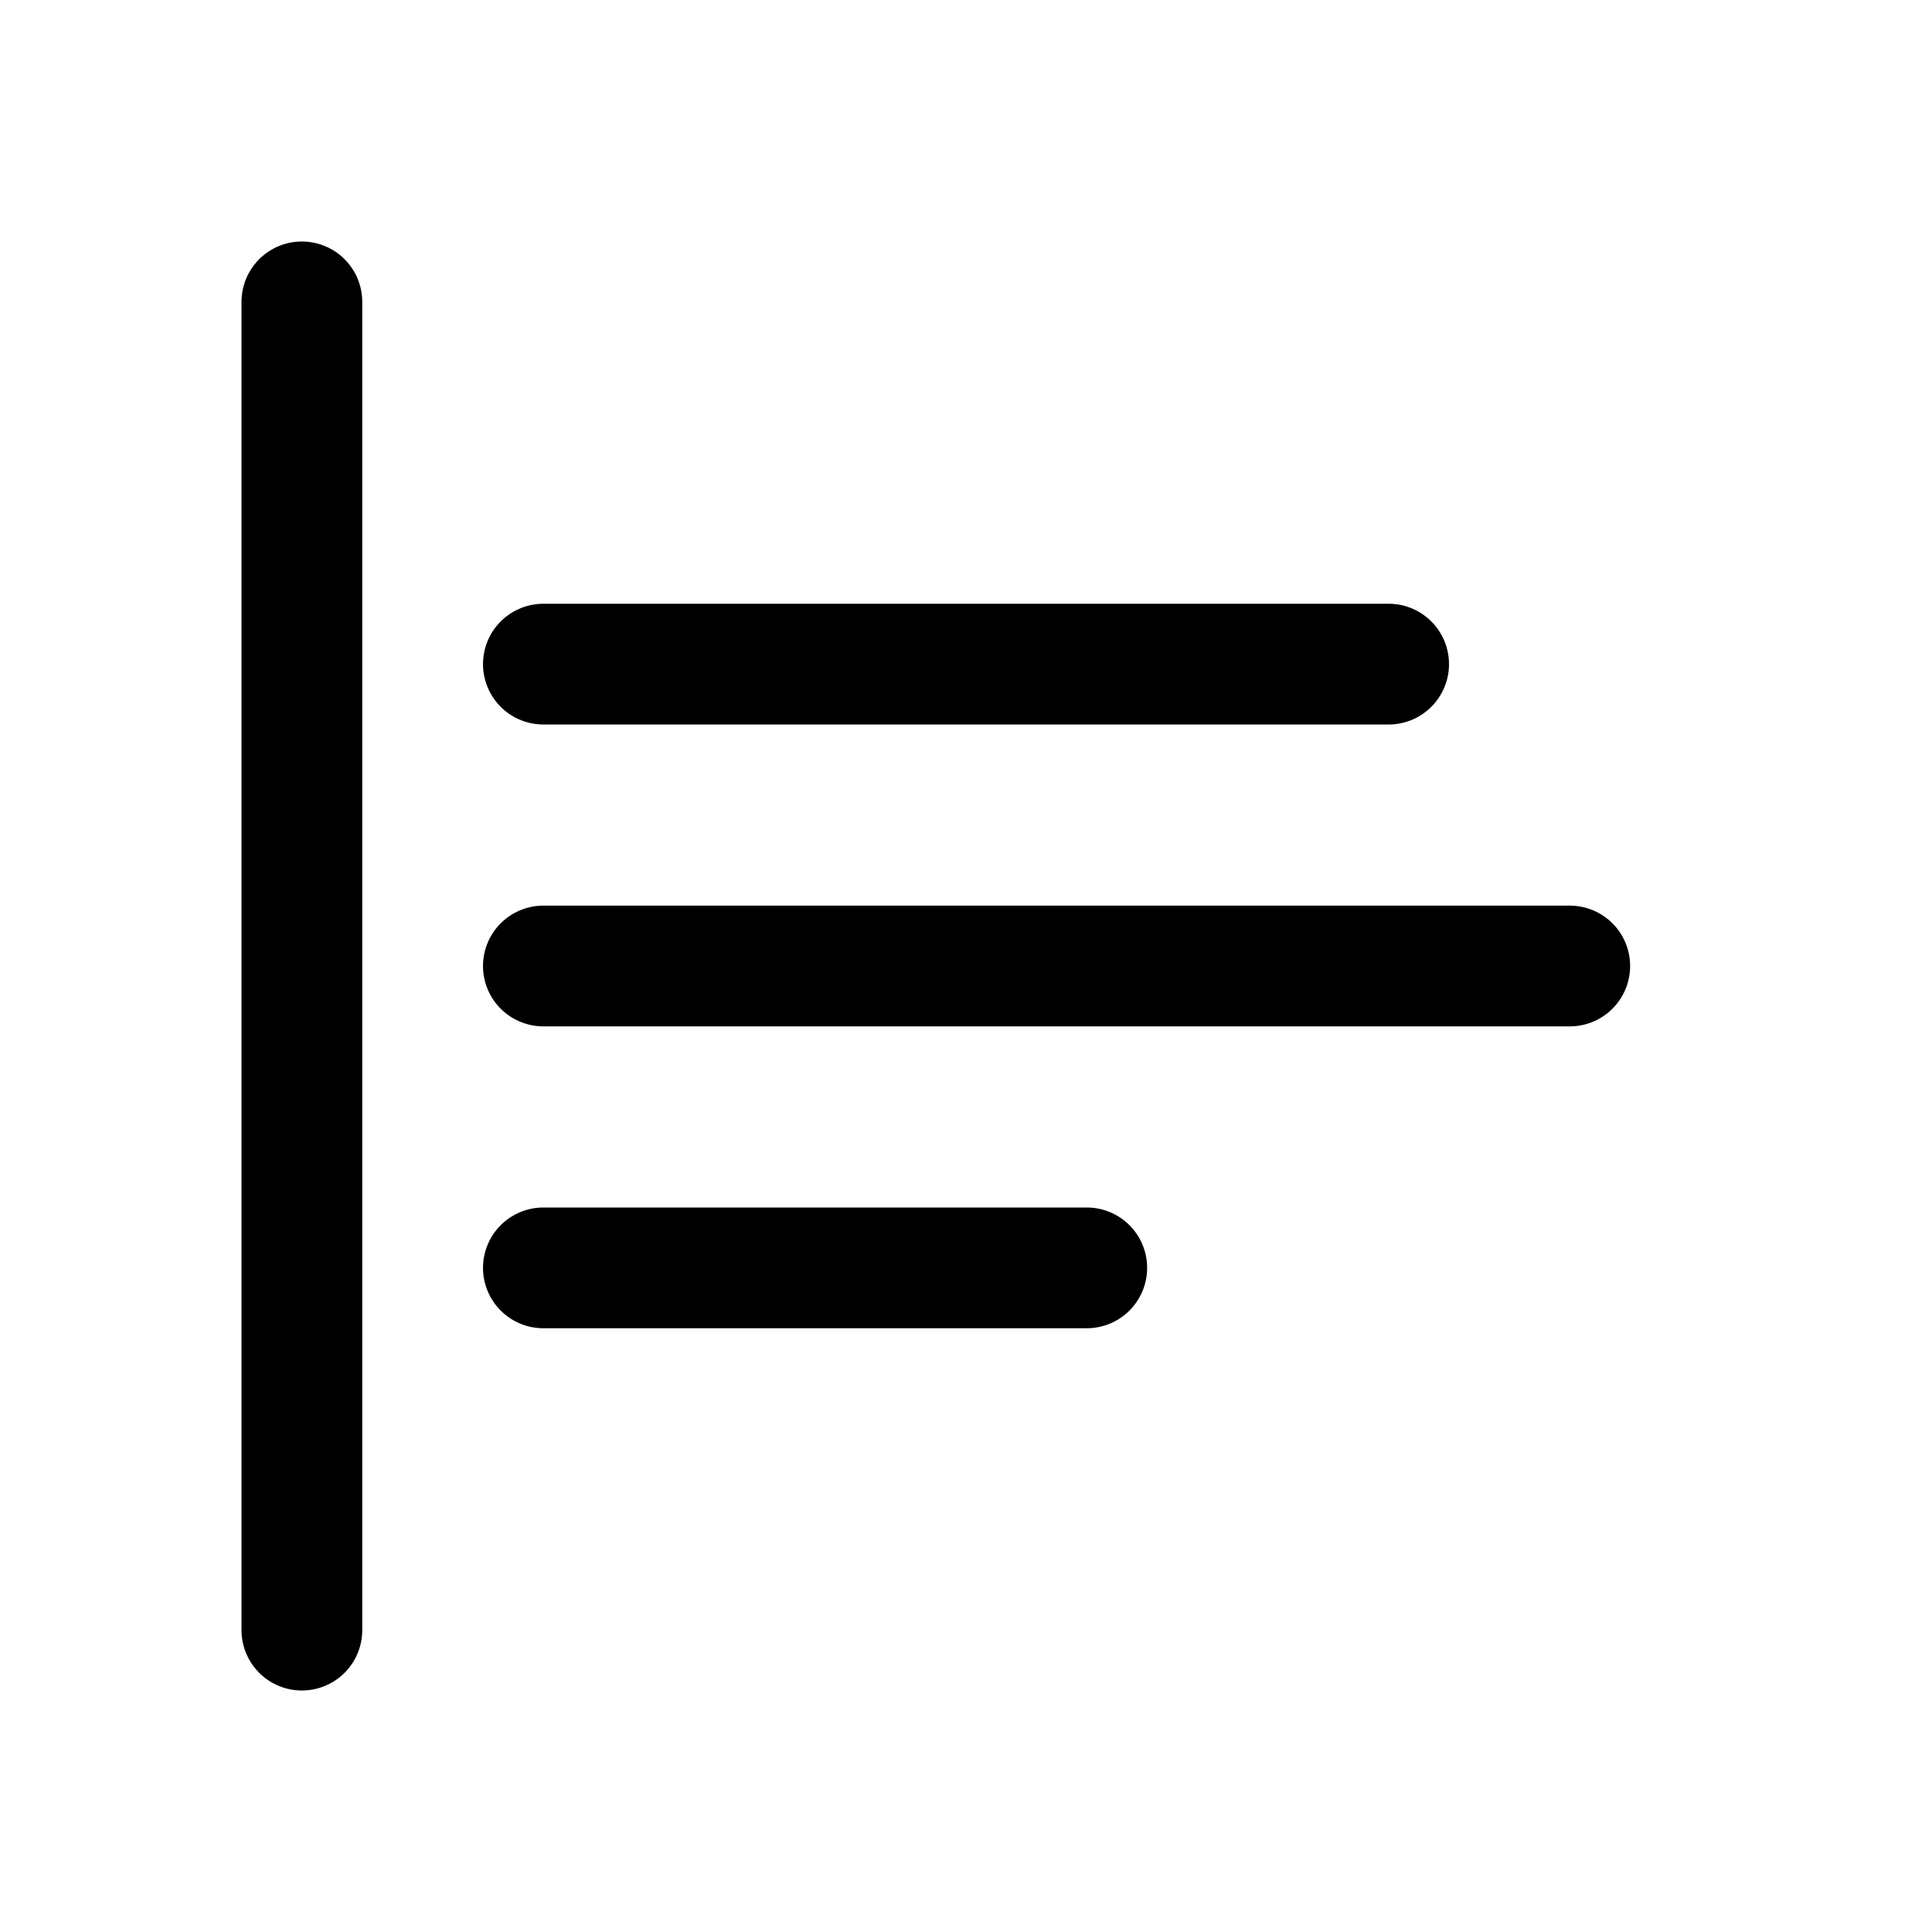
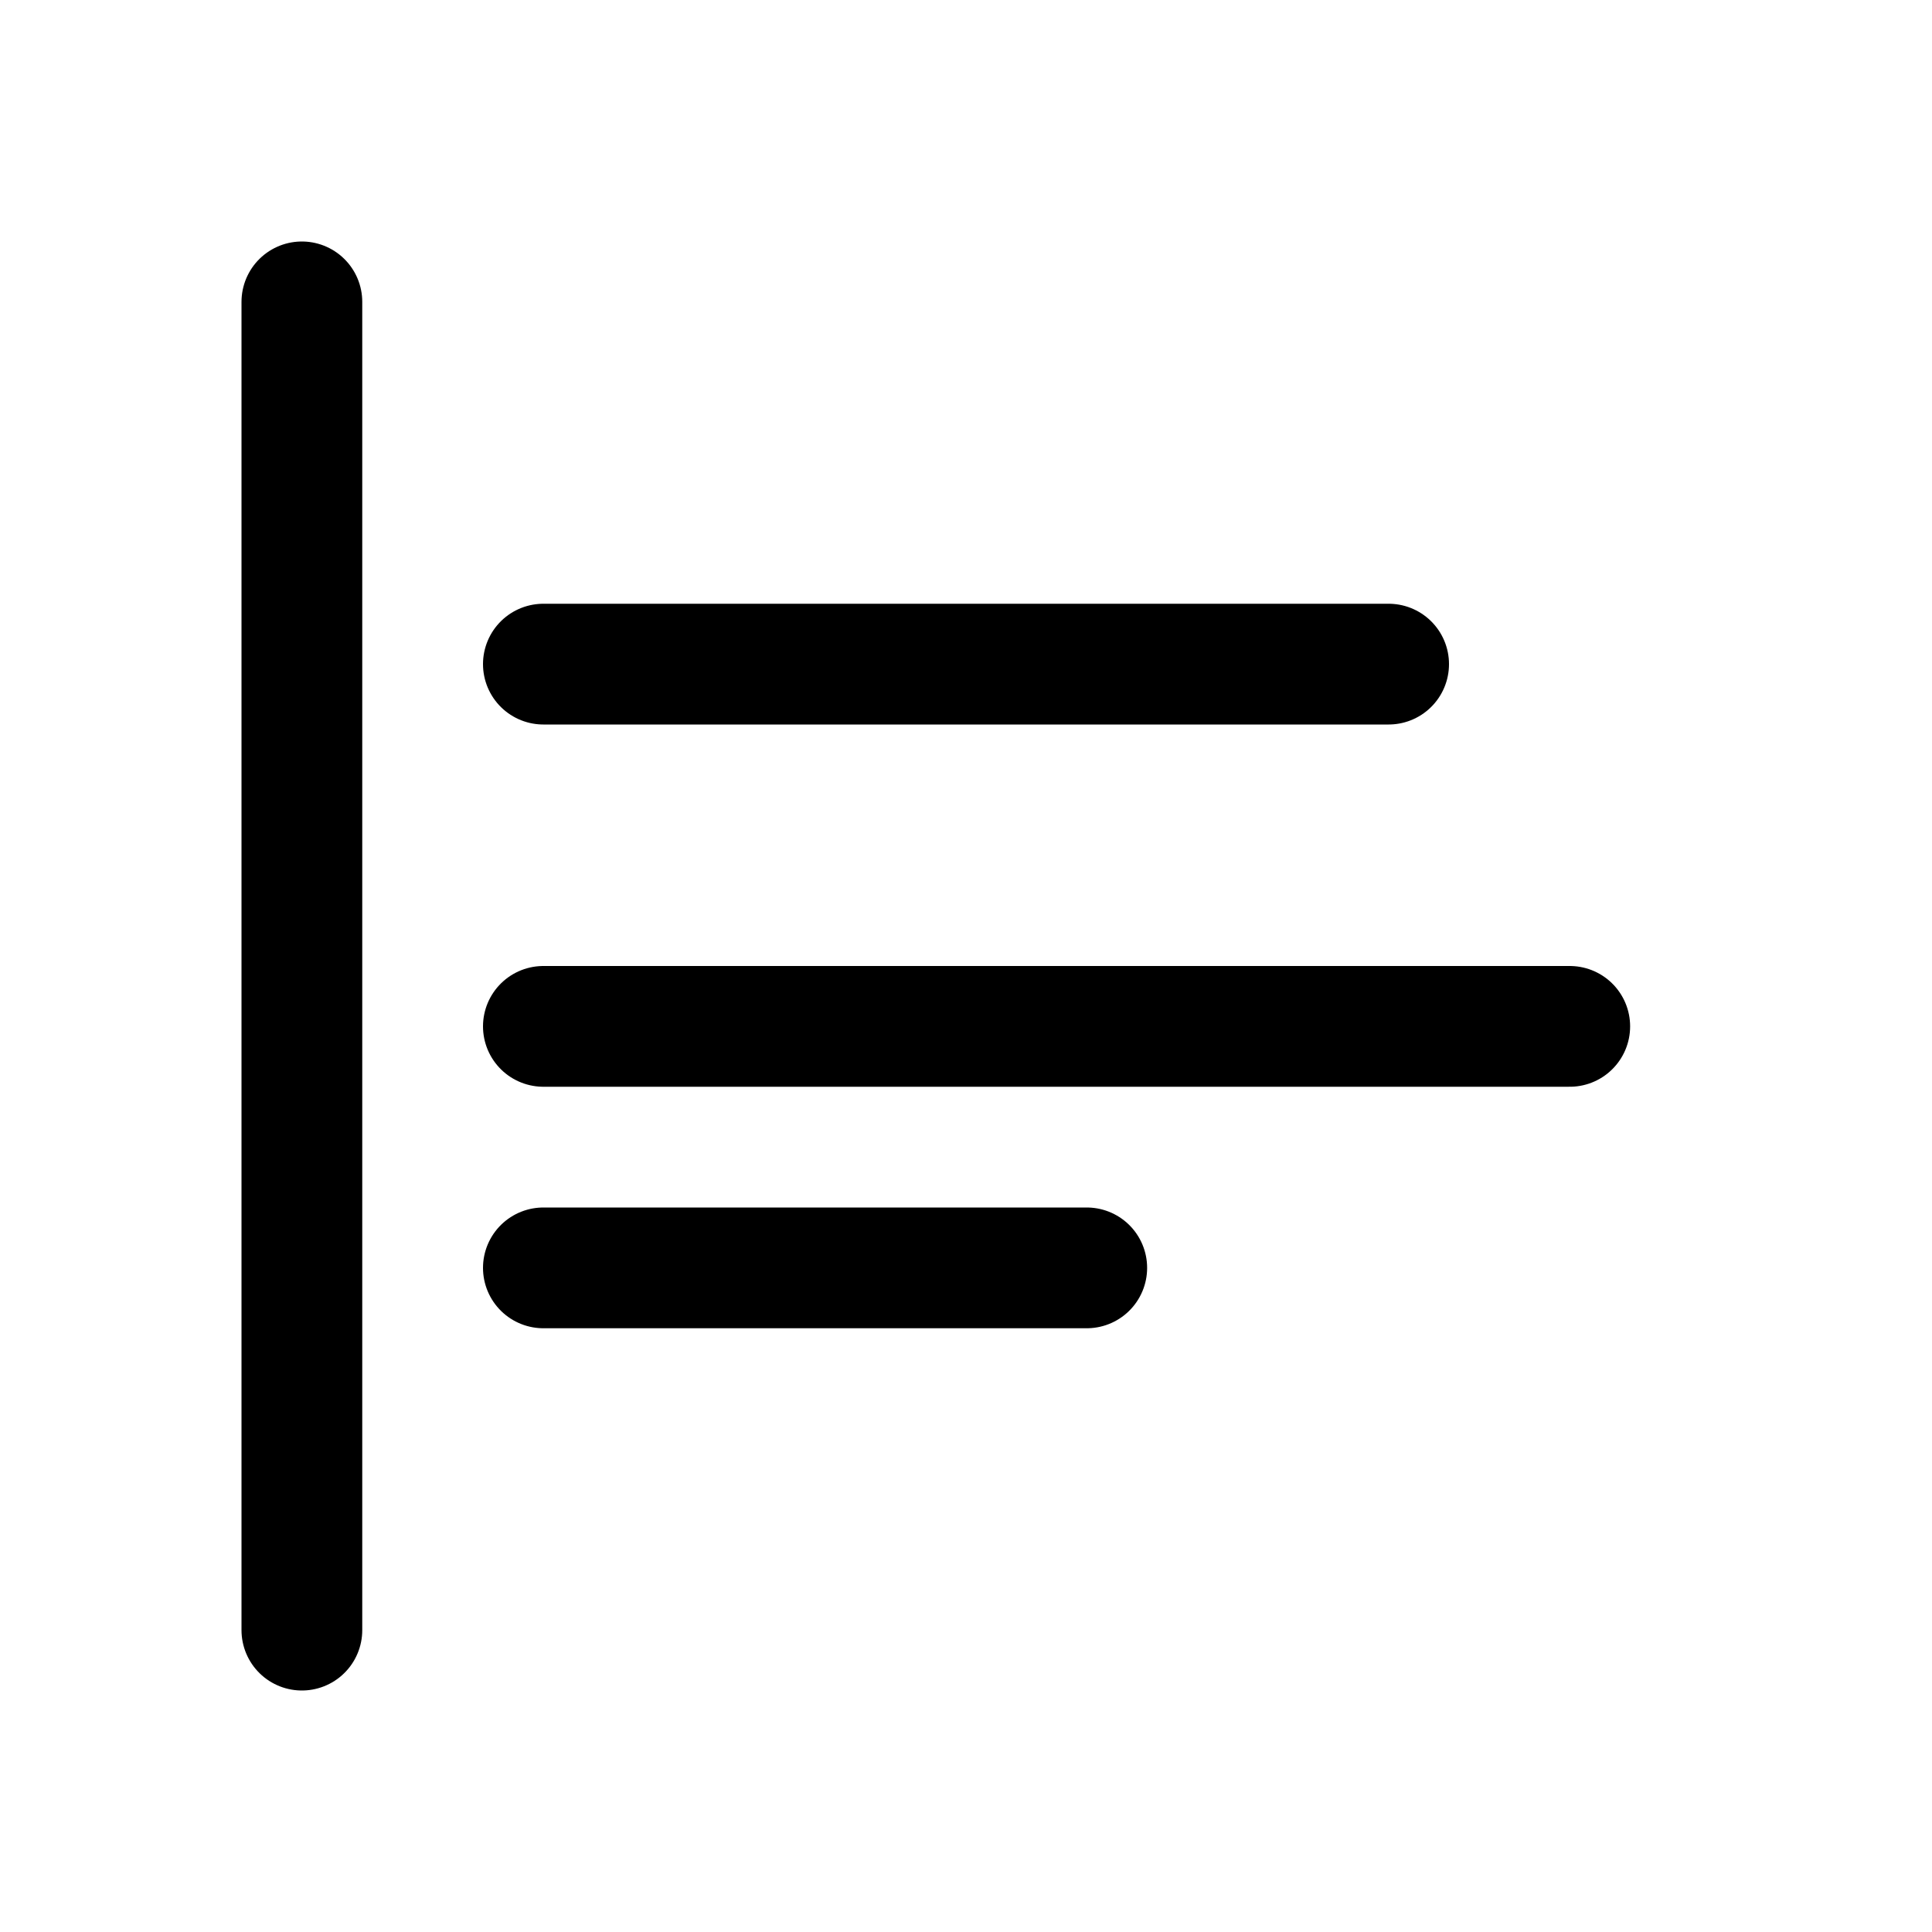
<svg xmlns="http://www.w3.org/2000/svg" viewBox="0 0 16 16" fill="none" stroke="currentColor" stroke-width="1" stroke-linecap="round" stroke-linejoin="round">
-   <path d="M2.5 2.5V13.5M4.5 5.5H11.5M4.5 8H13M4.5 10.5H9" />
+   <path d="M2.5 2.5V13.5M4.5 5.5H11.5M4.5 8.5H13M4.5 10.5H9" />
</svg>
